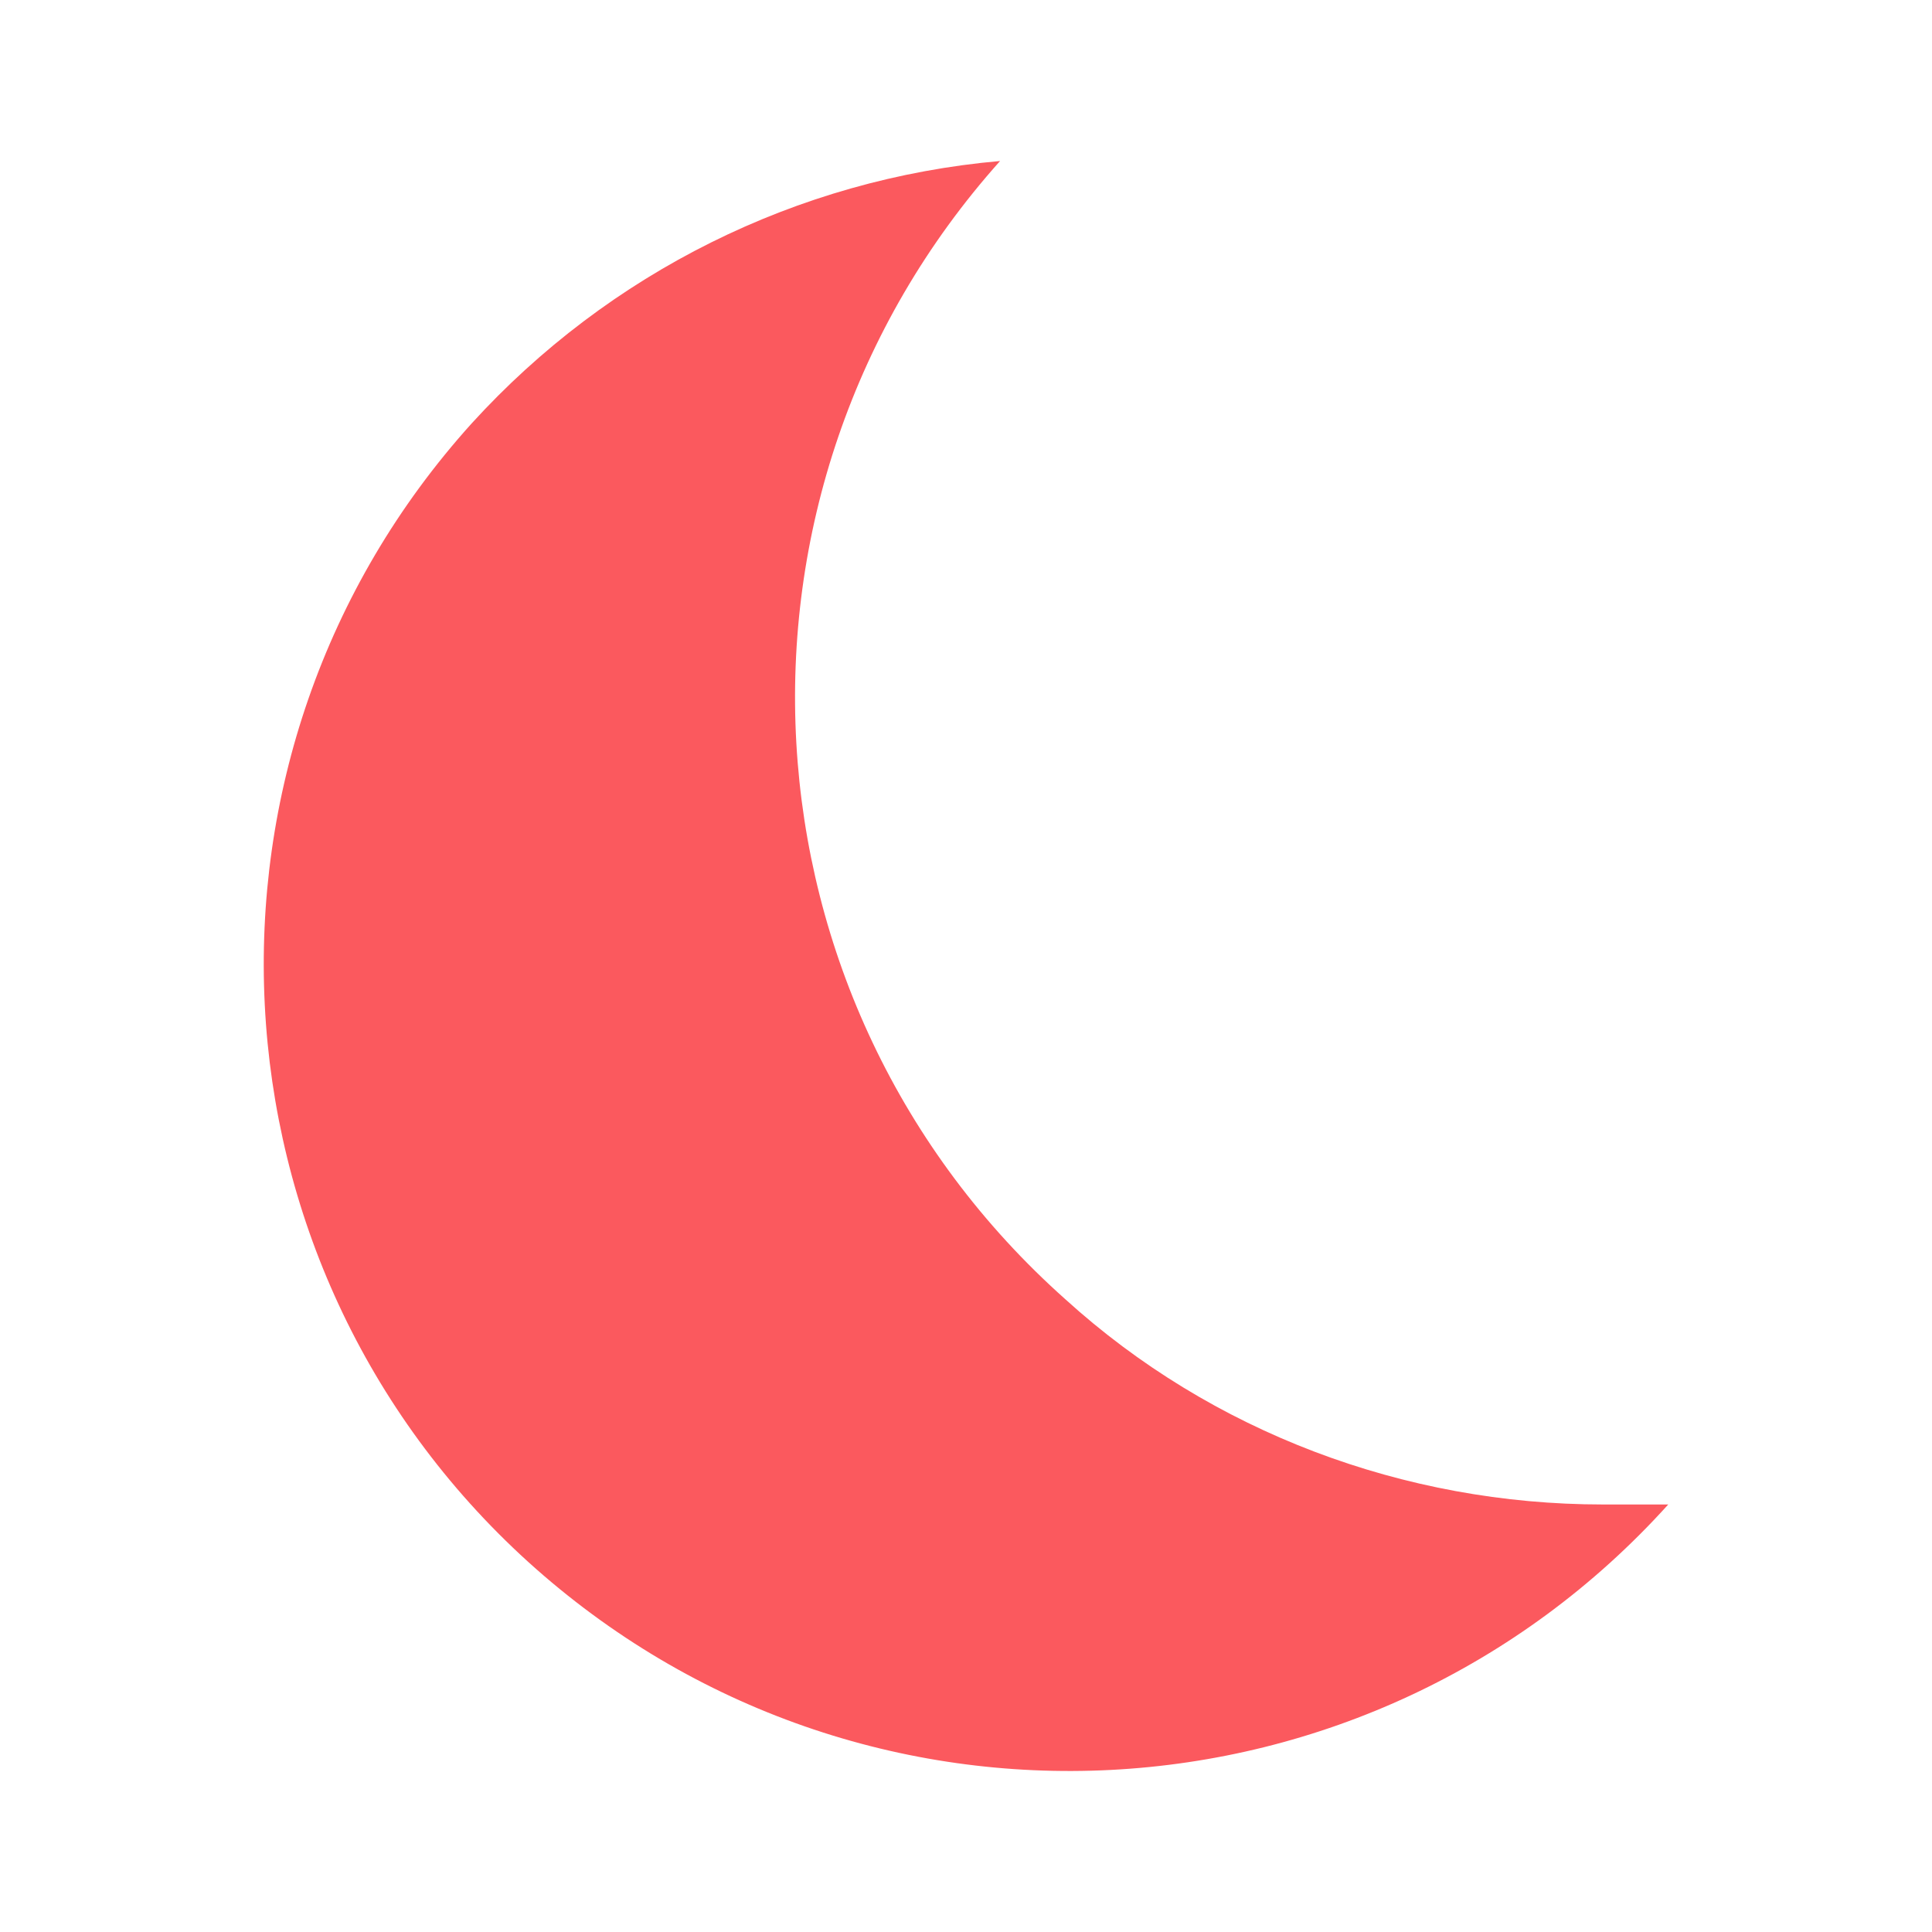
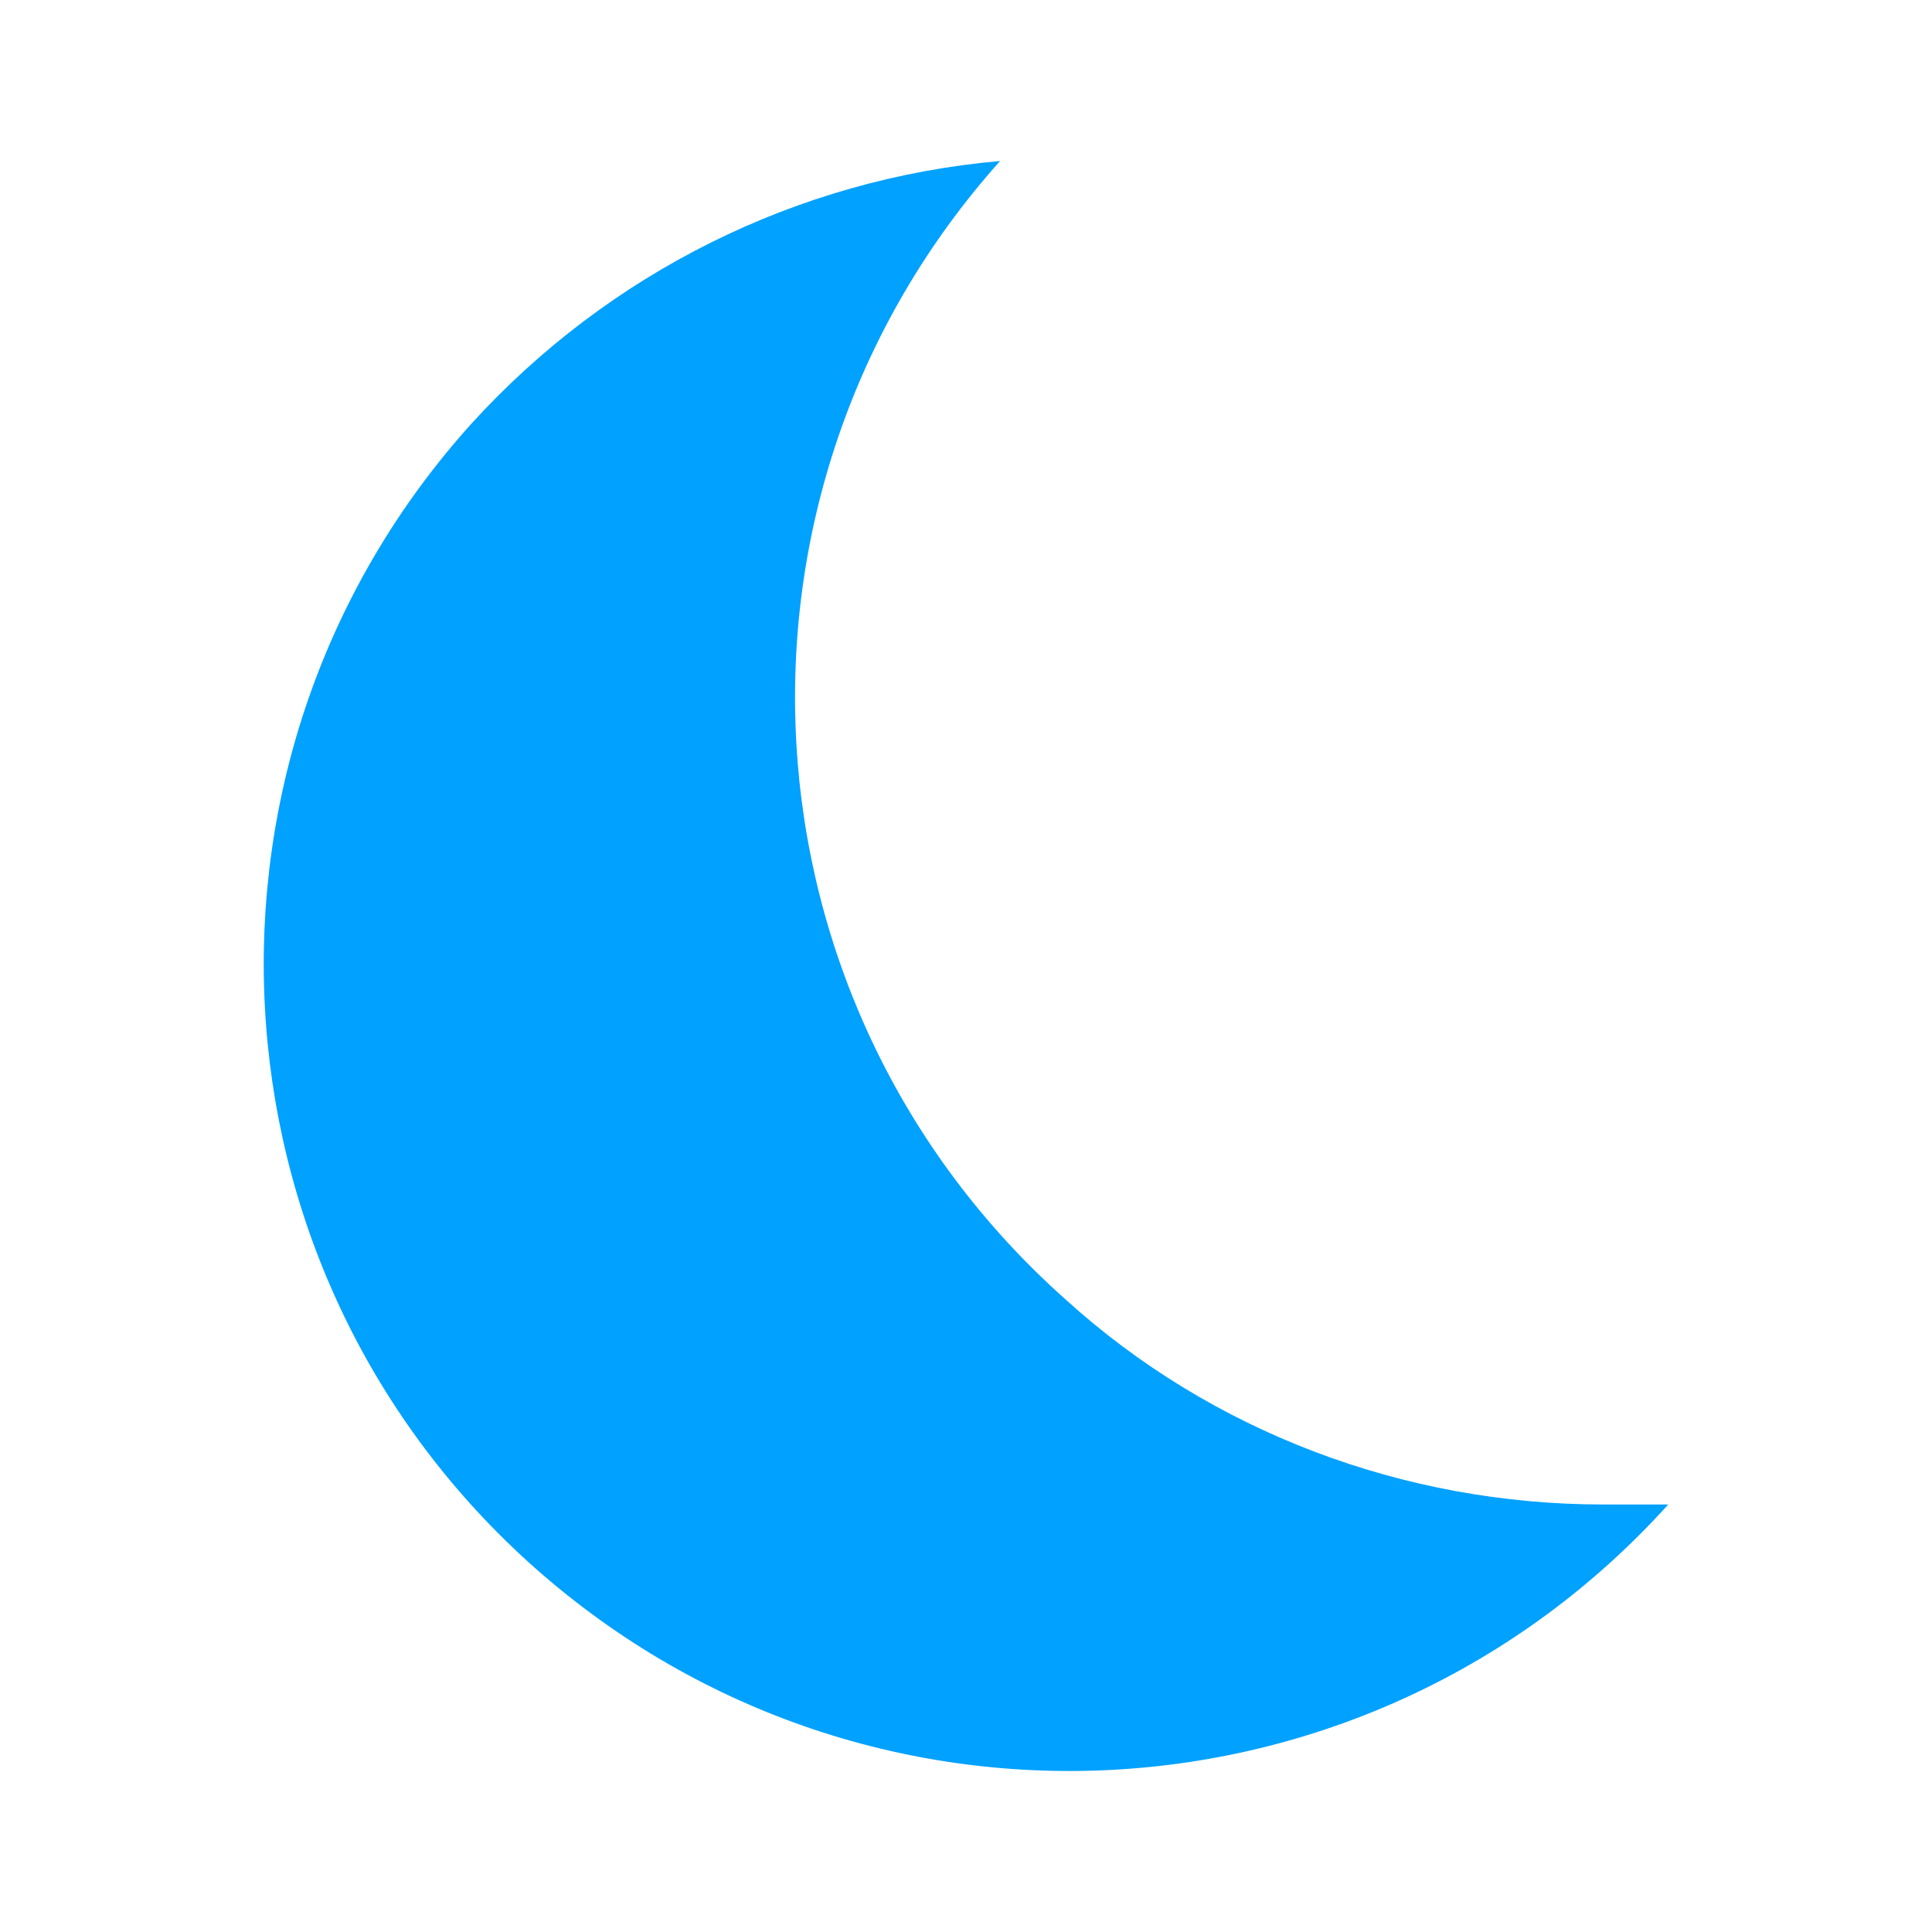
<svg xmlns="http://www.w3.org/2000/svg" version="1.1" width="240" height="240" viewBox="0 0 240 240" id="svg4">
  <defs id="defs8" />
-   <path d="M 207.236,186.892 C 170.186,227.947 106.879,231.396 65.601,194.012 24.768,156.962 21.541,93.655 58.591,52.599 75.614,33.908 98.979,22.225 124.235,20 c -36.827,41.167 -33.378,104.474 8.122,141.413 18.136,16.467 42.057,25.479 66.757,25.479 2.782,0 5.563,0 8.122,0 z" id="path2" style="fill:#fb595e;stroke-width:11.126;fill-opacity:1" />
+   <path d="M 207.236,186.892 C 170.186,227.947 106.879,231.396 65.601,194.012 24.768,156.962 21.541,93.655 58.591,52.599 75.614,33.908 98.979,22.225 124.235,20 c -36.827,41.167 -33.378,104.474 8.122,141.413 18.136,16.467 42.057,25.479 66.757,25.479 2.782,0 5.563,0 8.122,0 z" id="path2" style="fill:#00a1ff;stroke-width:11.126;fill-opacity:1" />
</svg>
